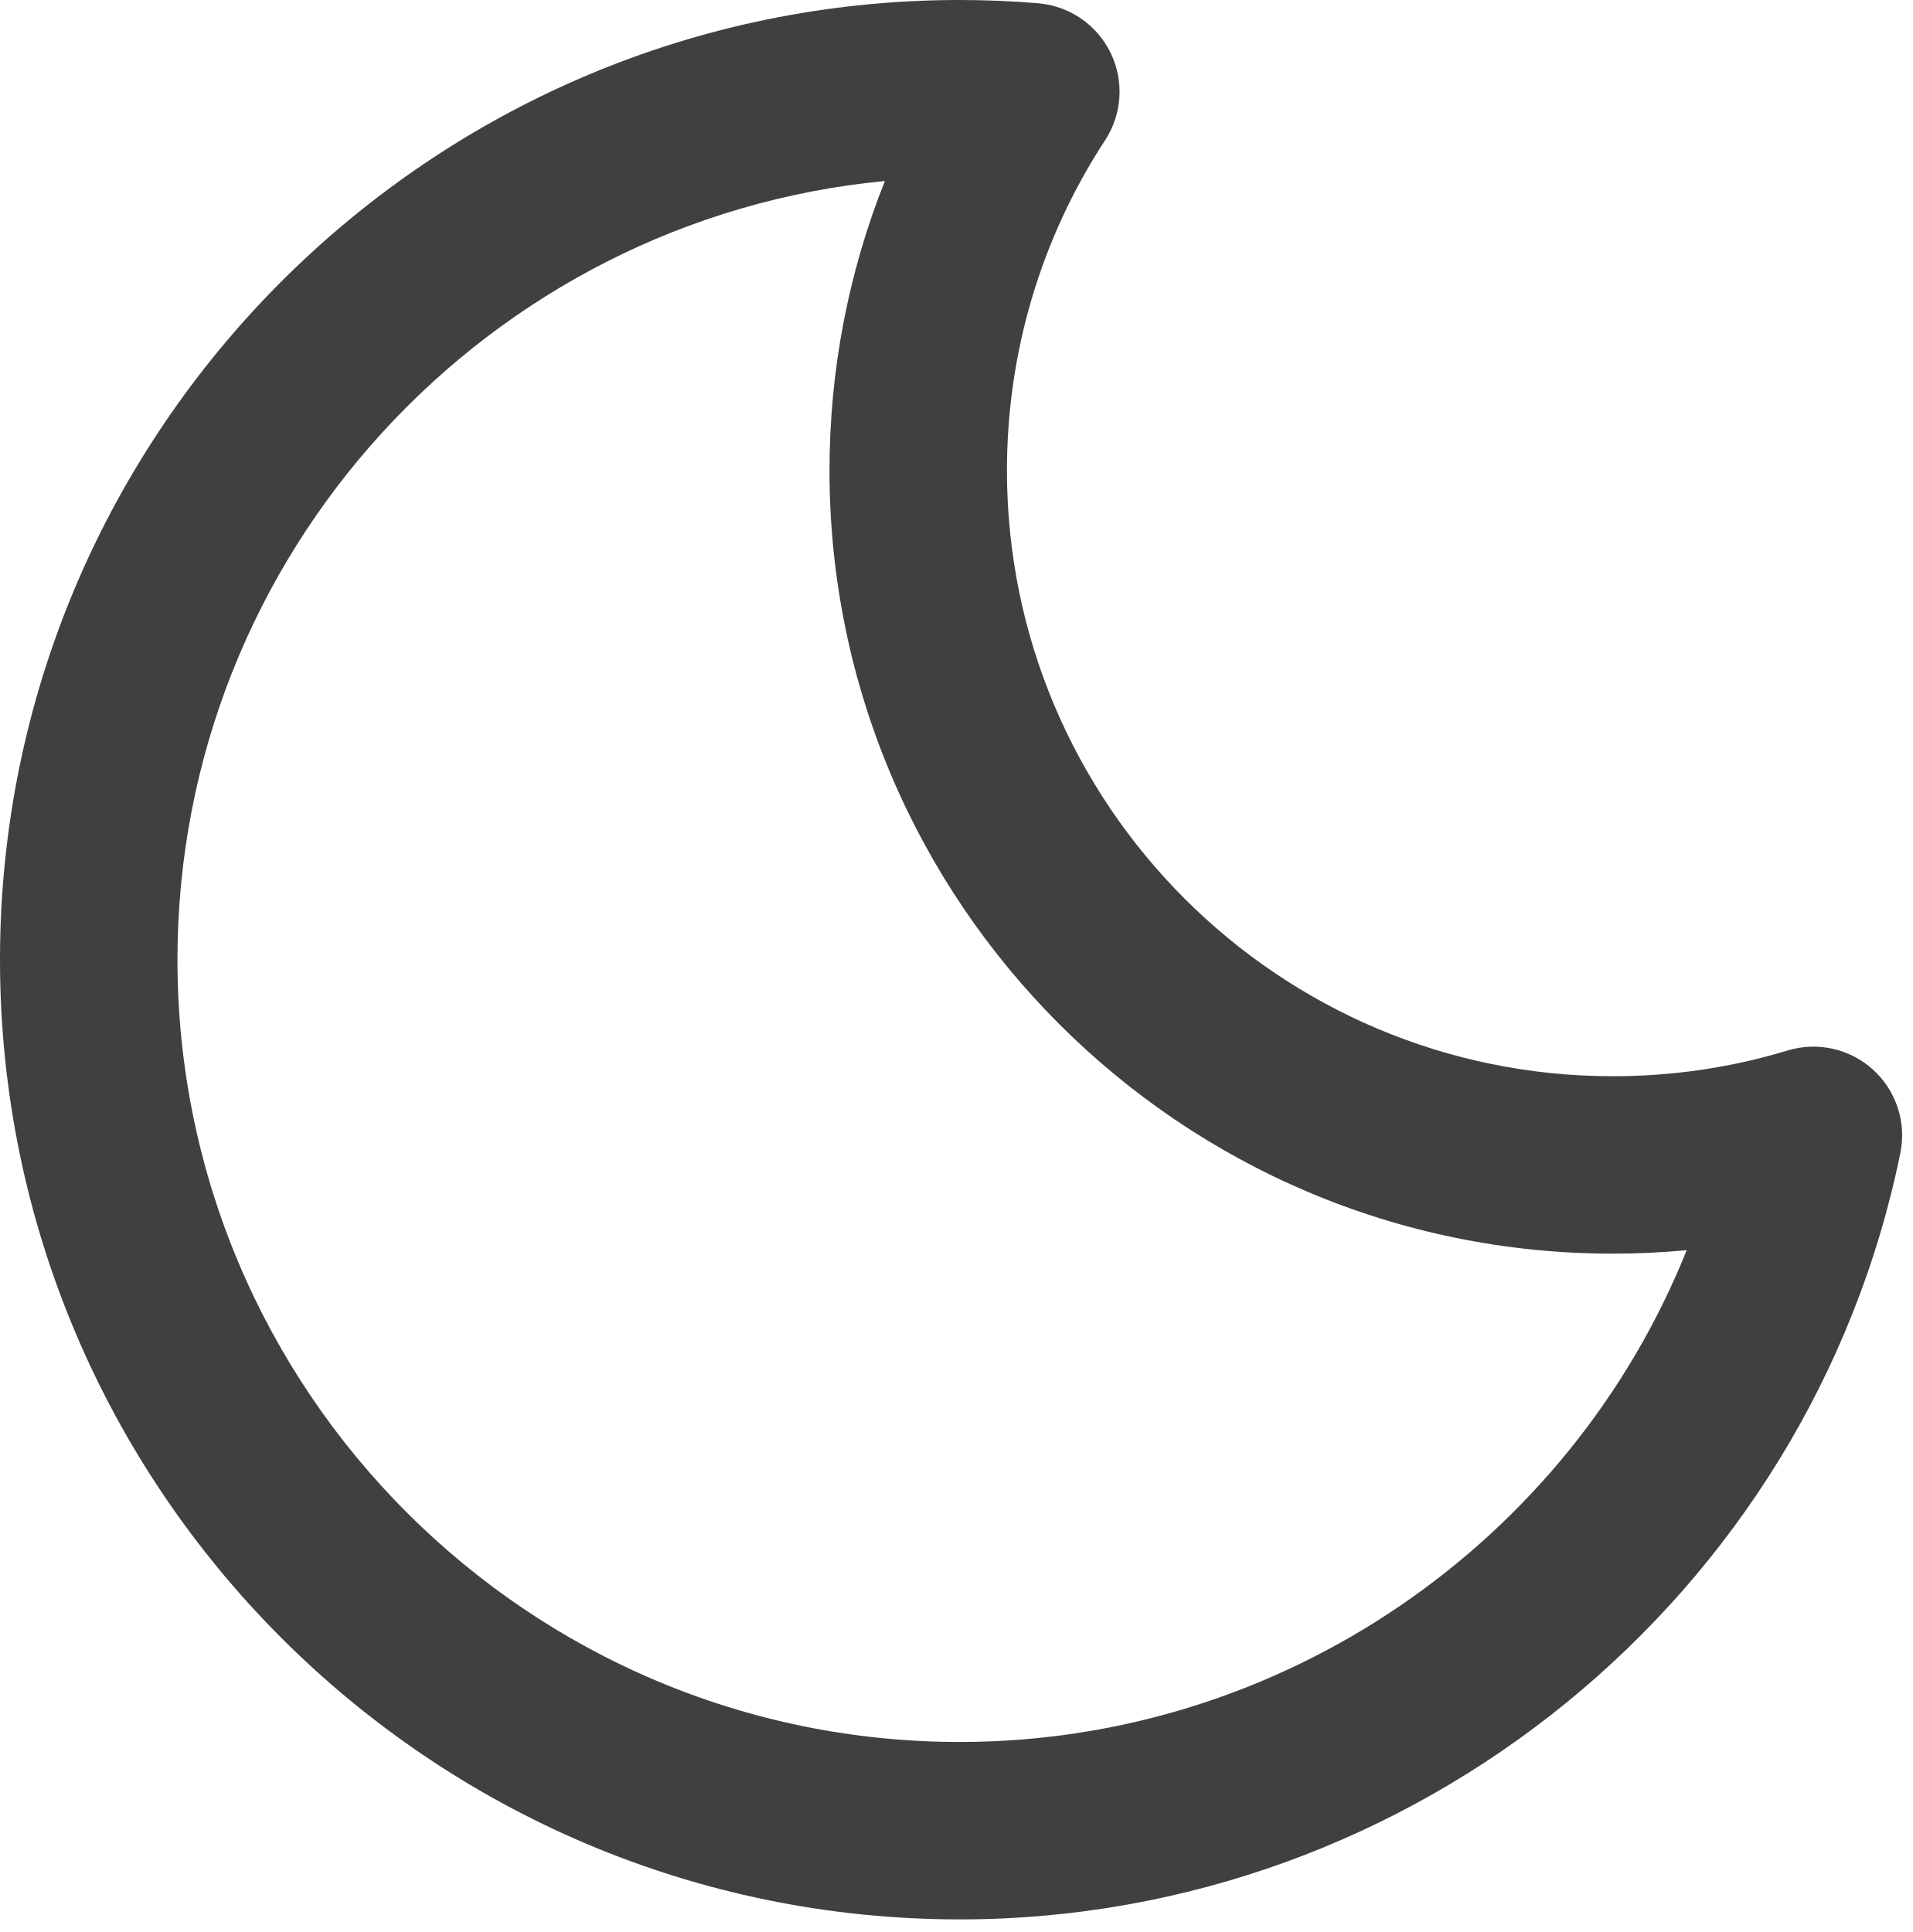
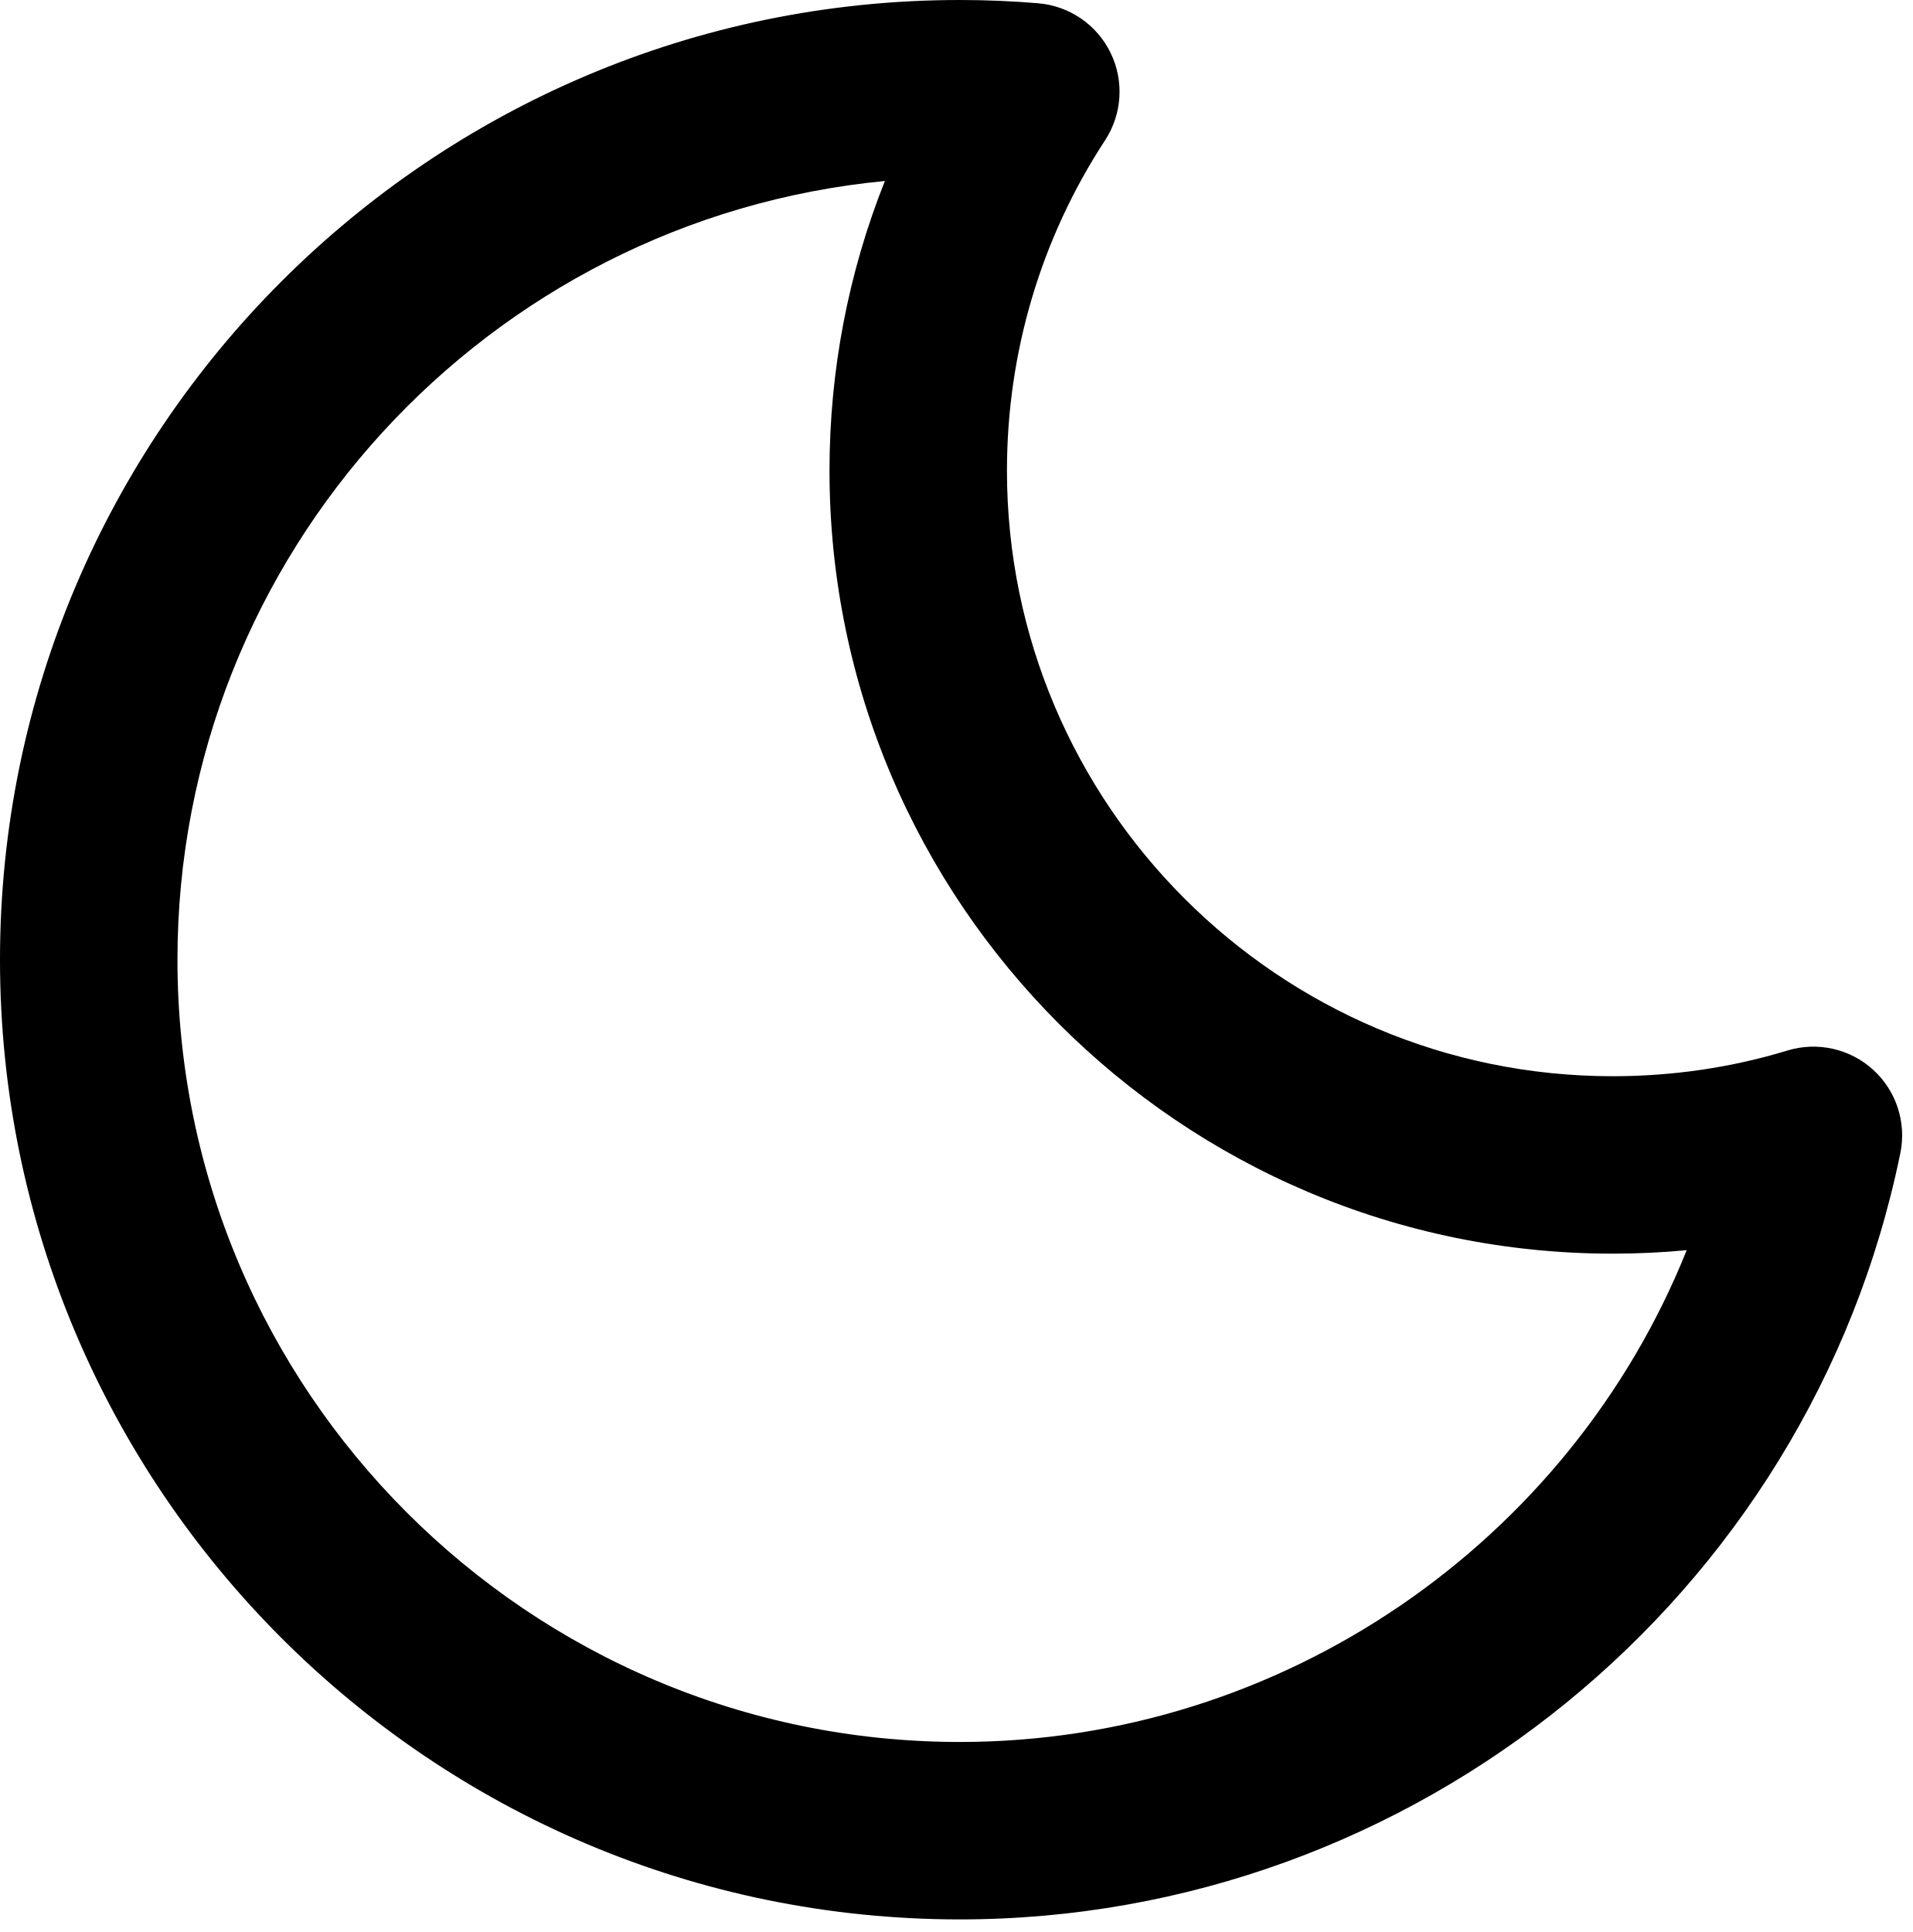
<svg xmlns="http://www.w3.org/2000/svg" width="97px" height="98px" viewBox="0 0 97 98" version="1.1">
  <g id="Page-1" stroke="none" stroke-width="1" fill="none" fill-rule="evenodd">
-     <path d="M44.878,9.181 C24.775,11.1 9,28.083 9,48.681 C9,70.56 26.8,88.361 48.68,88.361 C65.07,88.361 79.615,78.207 85.543,63.415 C84.301,63.532 83.049,63.591 81.79,63.591 C59.888,63.591 42.069,45.772 42.069,23.87 C42.069,18.794 43.028,13.822 44.878,9.181 M48.68,97.361 C21.838,97.361 0,75.523 0,48.681 C0,21.838 21.838,-1.13686838e-13 48.68,-1.13686838e-13 C50.008,-1.13686838e-13 51.346,0.056 52.656,0.166 C54.236,0.3 55.629,1.253 56.323,2.678 C57.019,4.102 56.913,5.787 56.046,7.114 C52.79,12.092 51.069,17.887 51.069,23.87 C51.069,40.809 64.851,54.591 81.79,54.591 C84.83,54.591 87.815,54.152 90.659,53.285 C92.174,52.825 93.827,53.195 94.999,54.264 C96.173,55.331 96.696,56.939 96.378,58.493 C91.769,81.014 71.709,97.361 48.68,97.361" id="Moon" fill="#404040" />
+     <path d="M44.878,9.181 C24.775,11.1 9,28.083 9,48.681 C9,70.56 26.8,88.361 48.68,88.361 C65.07,88.361 79.615,78.207 85.543,63.415 C84.301,63.532 83.049,63.591 81.79,63.591 C59.888,63.591 42.069,45.772 42.069,23.87 C42.069,18.794 43.028,13.822 44.878,9.181 M48.68,97.361 C21.838,97.361 0,75.523 0,48.681 C0,21.838 21.838,-1.13686838e-13 48.68,-1.13686838e-13 C50.008,-1.13686838e-13 51.346,0.056 52.656,0.166 C54.236,0.3 55.629,1.253 56.323,2.678 C57.019,4.102 56.913,5.787 56.046,7.114 C52.79,12.092 51.069,17.887 51.069,23.87 C51.069,40.809 64.851,54.591 81.79,54.591 C84.83,54.591 87.815,54.152 90.659,53.285 C92.174,52.825 93.827,53.195 94.999,54.264 C96.173,55.331 96.696,56.939 96.378,58.493 C91.769,81.014 71.709,97.361 48.68,97.361" id="Moon" fill="currentColor" />
  </g>
</svg>
